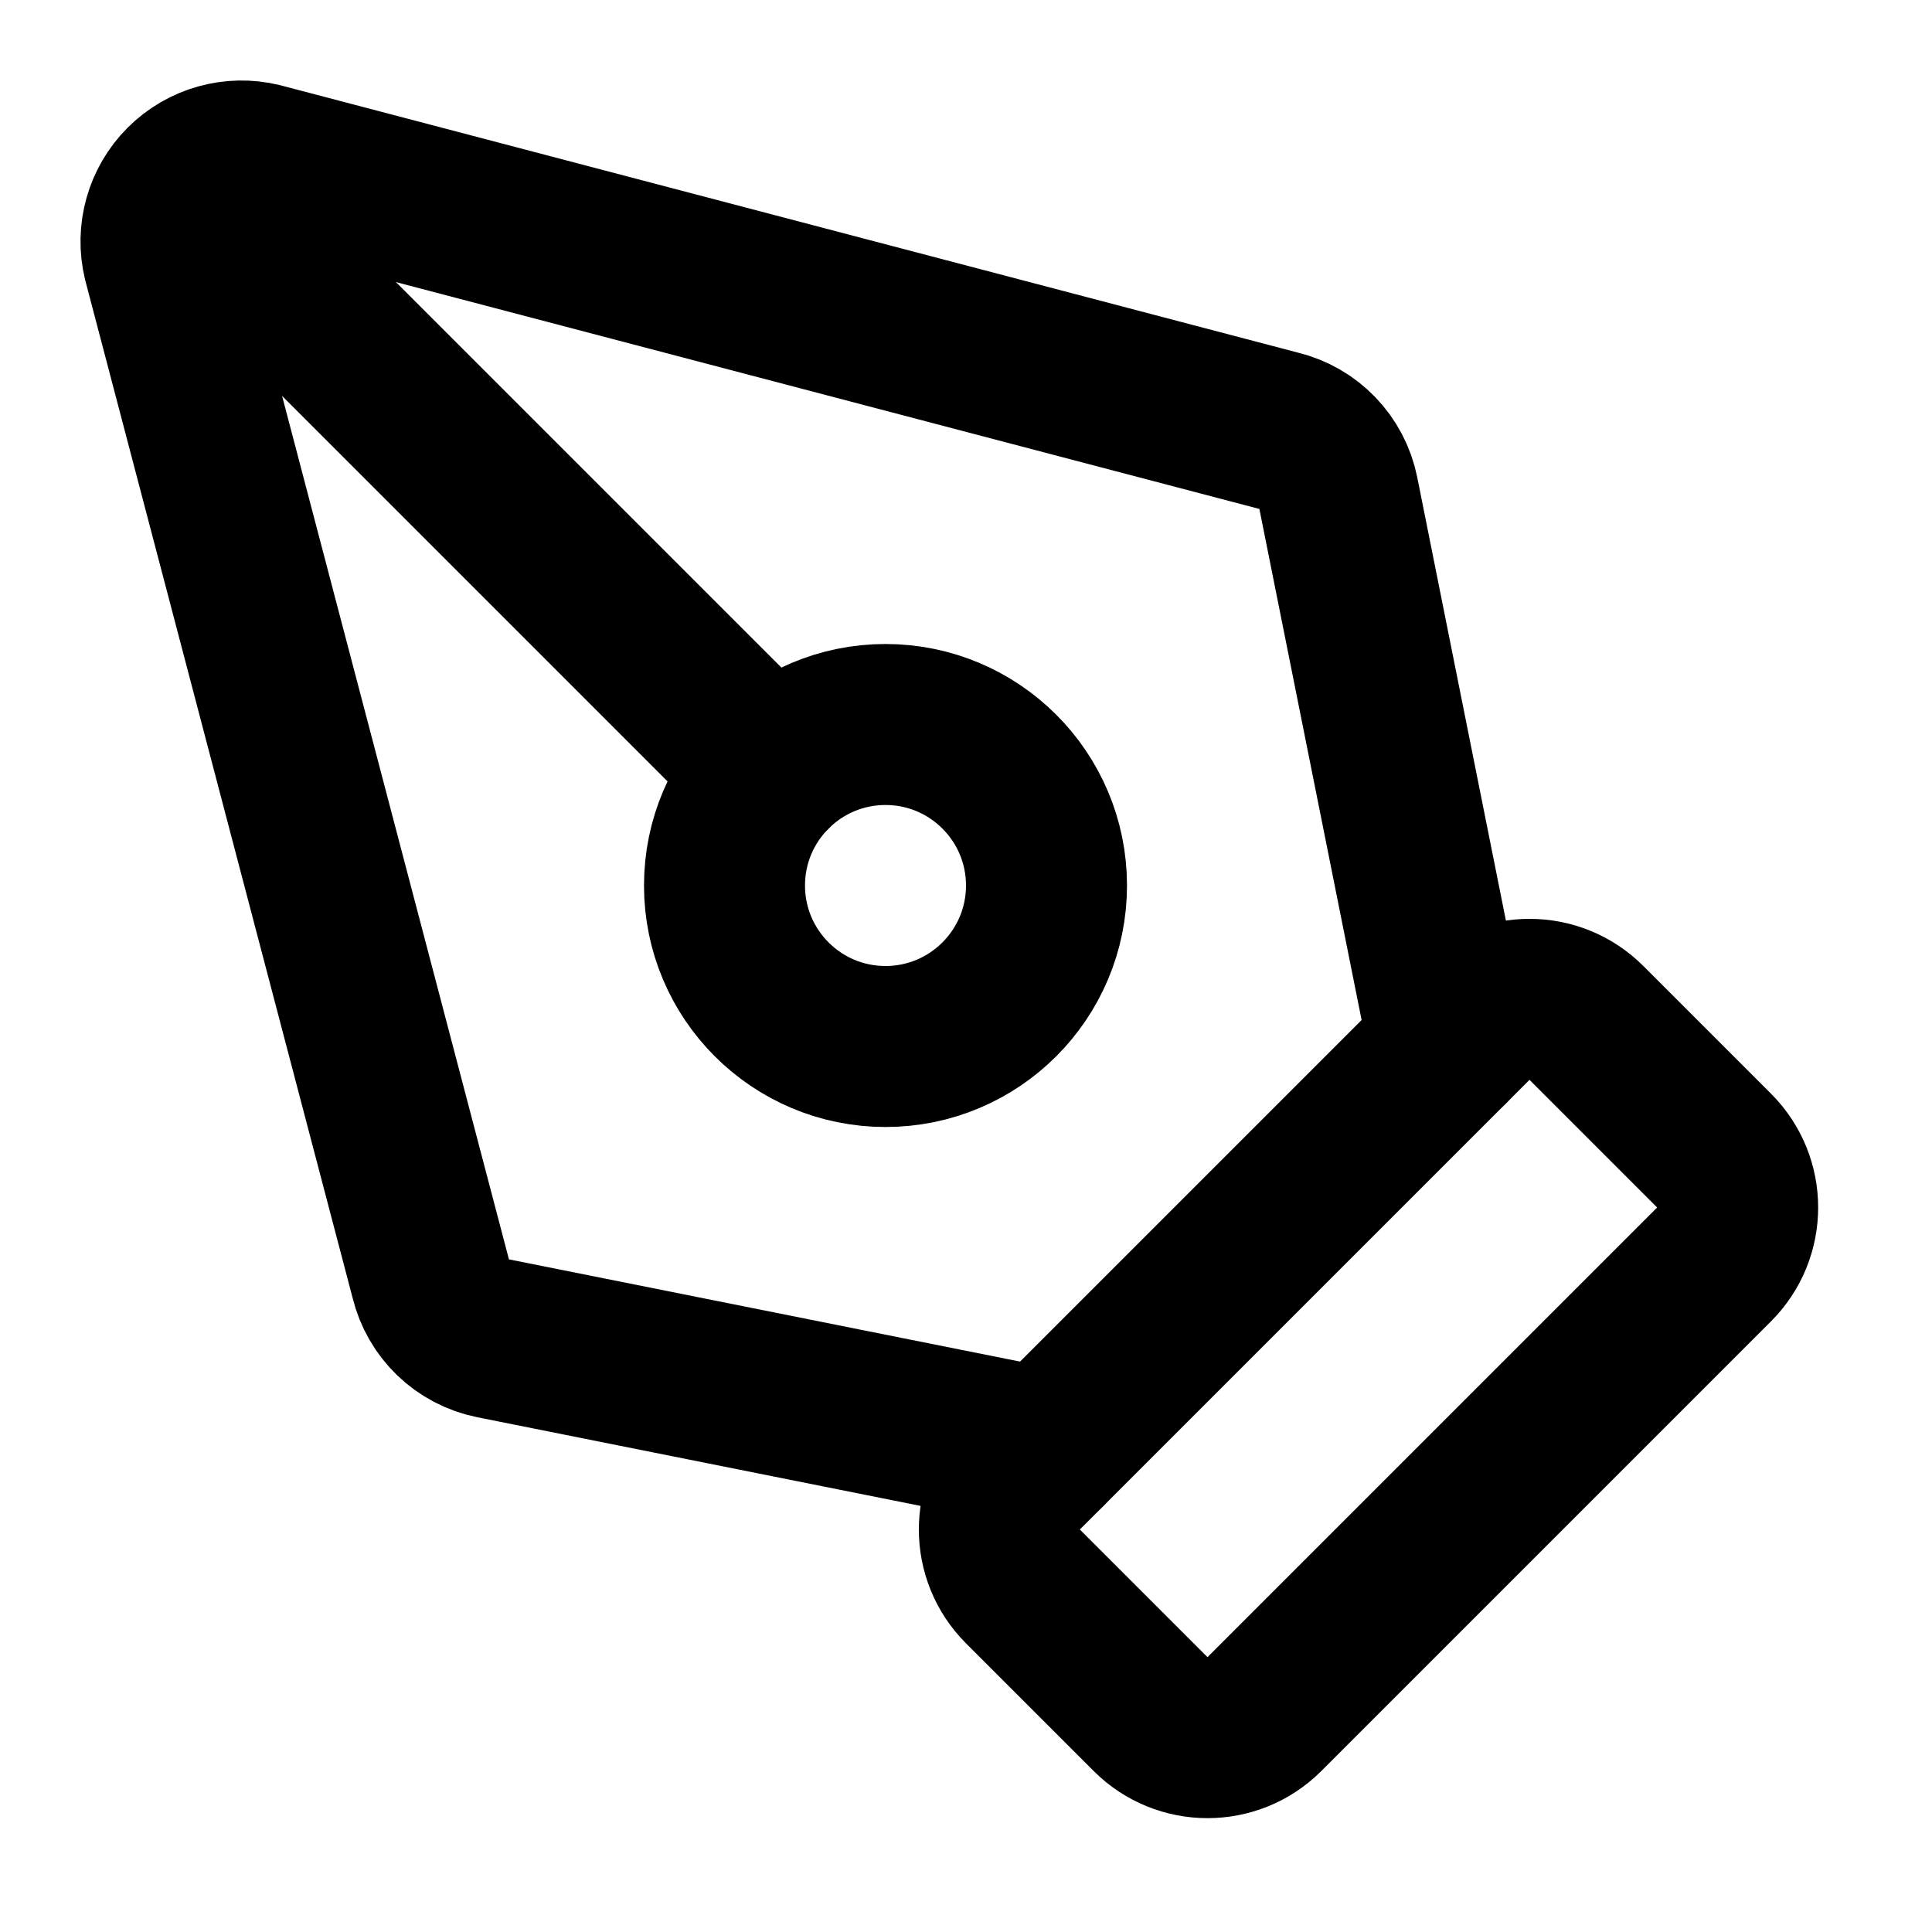
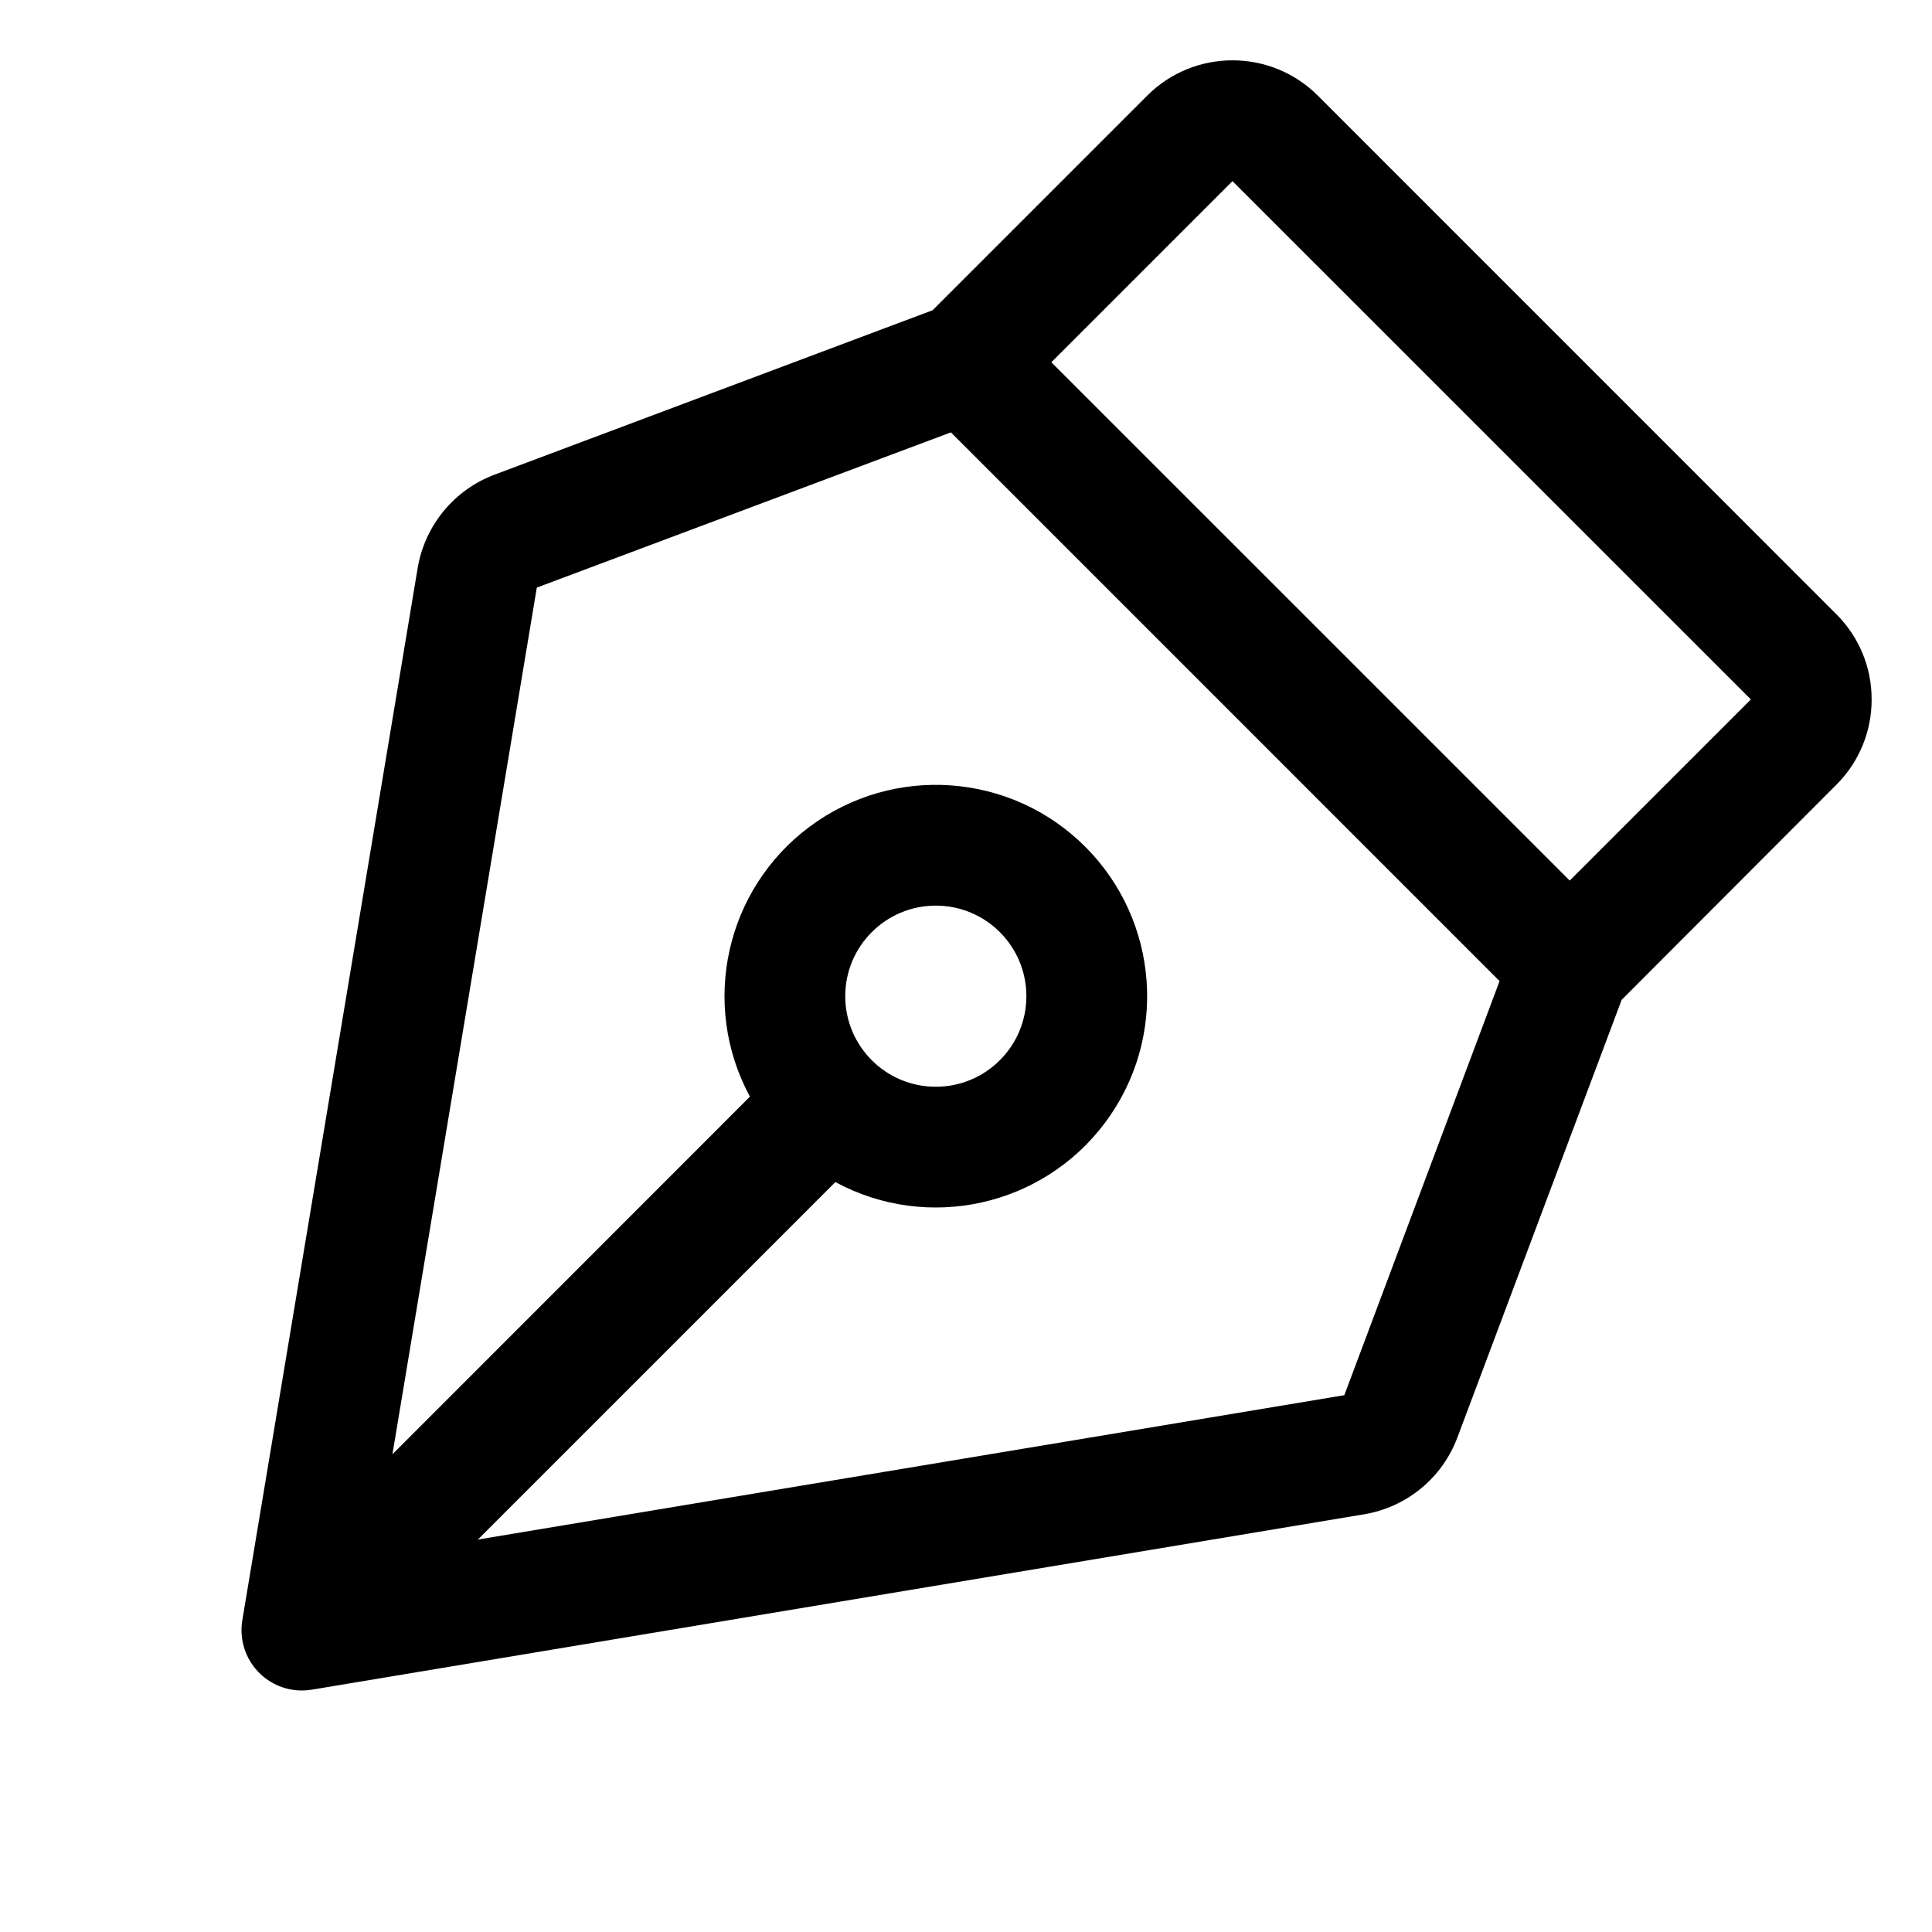
- <svg xmlns="http://www.w3.org/2000/svg" width="24" height="24" viewBox="0 0 24 24" fill="none" stroke="currentColor" stroke-width="2" stroke-linecap="round" stroke-linejoin="round">
-   <path d="M15.707 21.293a1 1 0 0 1-1.414 0l-1.586-1.586a1 1 0 0 1 0-1.414l5.586-5.586a1 1 0 0 1 1.414 0l1.586 1.586a1 1 0 0 1 0 1.414z" />
-   <path d="m18 13-1.375-6.874a1 1 0 0 0-.746-.776L3.235 2.028a1 1 0 0 0-1.207 1.207L5.35 15.879a1 1 0 0 0 .776.746L13 18" />
-   <path d="m2.3 2.3 7.286 7.286" />
-   <circle cx="11" cy="11" r="2" />
+ <svg xmlns="http://www.w3.org/2000/svg" viewBox="0 0 256 256" fill="currentColor">
+   <path d="M248,92.68a15.86,15.86,0,0,0-4.69-11.31L174.63,12.68a16,16,0,0,0-22.63,0L123.57,41.11l-58,21.77A16.06,16.06,0,0,0,55.35,75.23L32.11,214.68A8,8,0,0,0,40,224a8.4,8.4,0,0,0,1.32-.11l139.44-23.24a16,16,0,0,0,12.35-10.17l21.77-58L243.31,104A15.87,15.87,0,0,0,248,92.68Zm-69.87,92.19L63.32,204l47.37-47.37a28,28,0,1,0-11.32-11.32L52,192.7,71.13,77.86,126,57.29,198.7,130ZM112,132a12,12,0,1,1,12,12A12,12,0,0,1,112,132Zm96-15.32L139.31,48l24-24L232,92.68Z" />
</svg>
